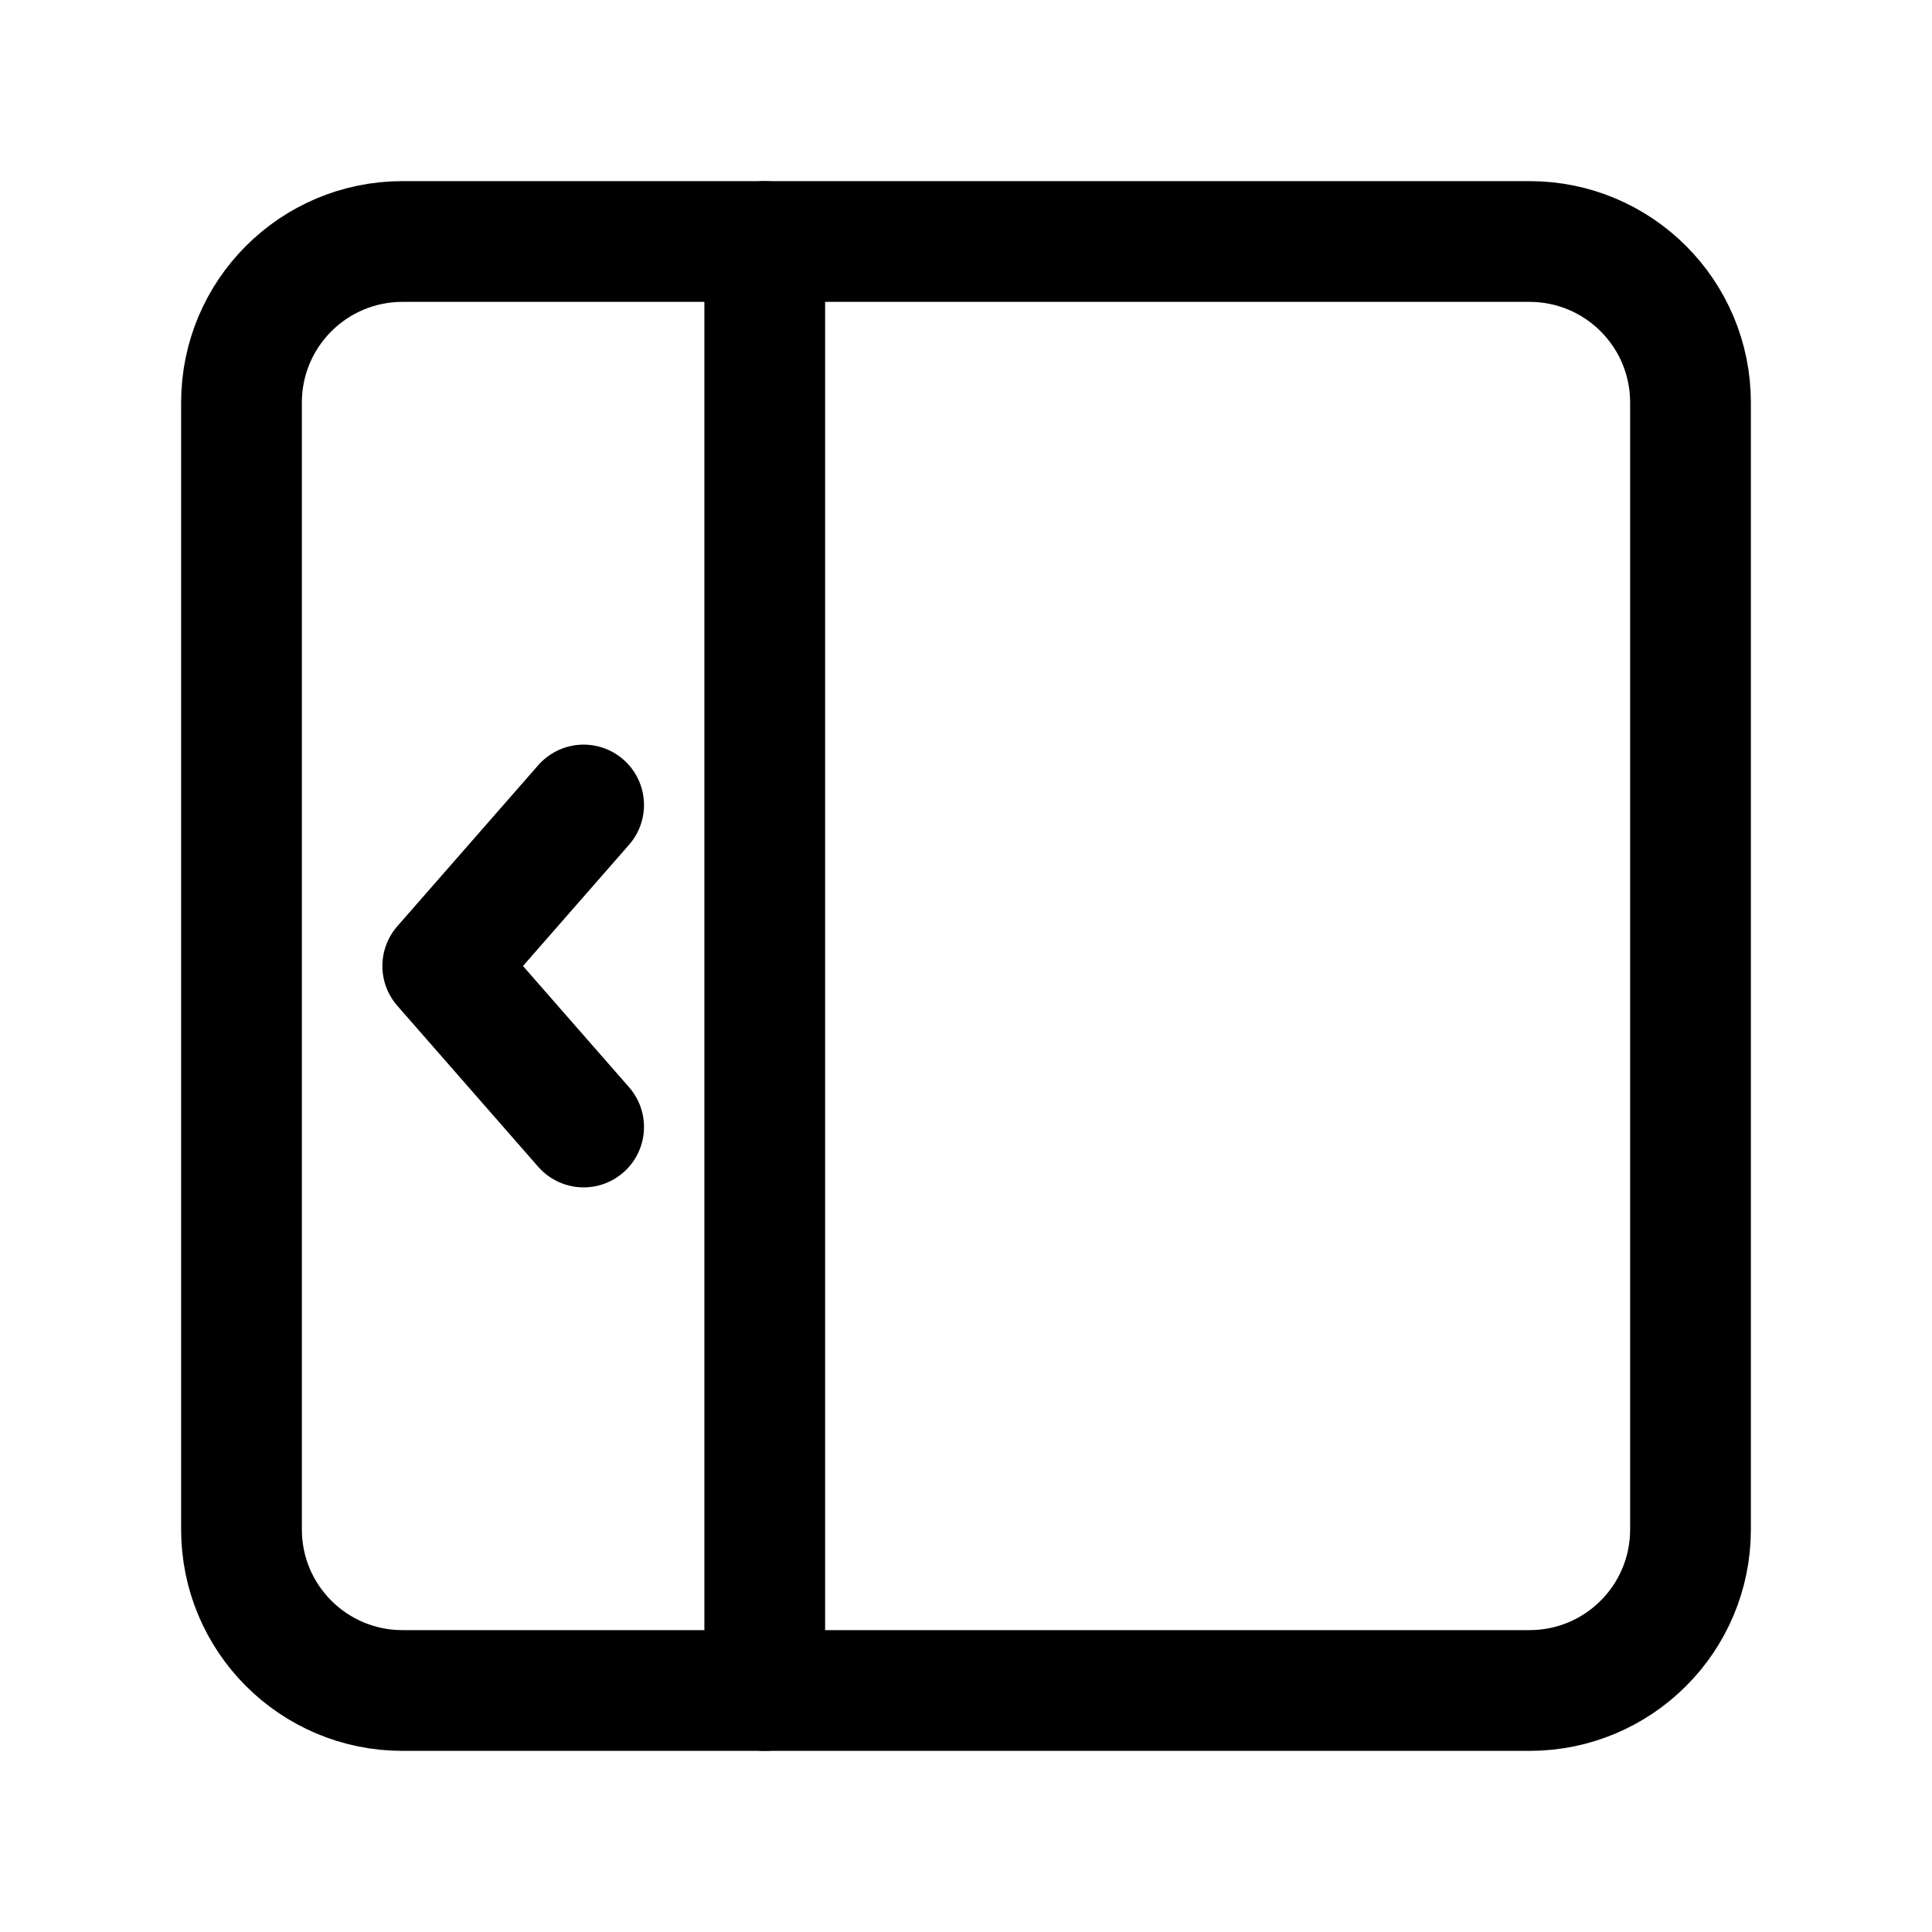
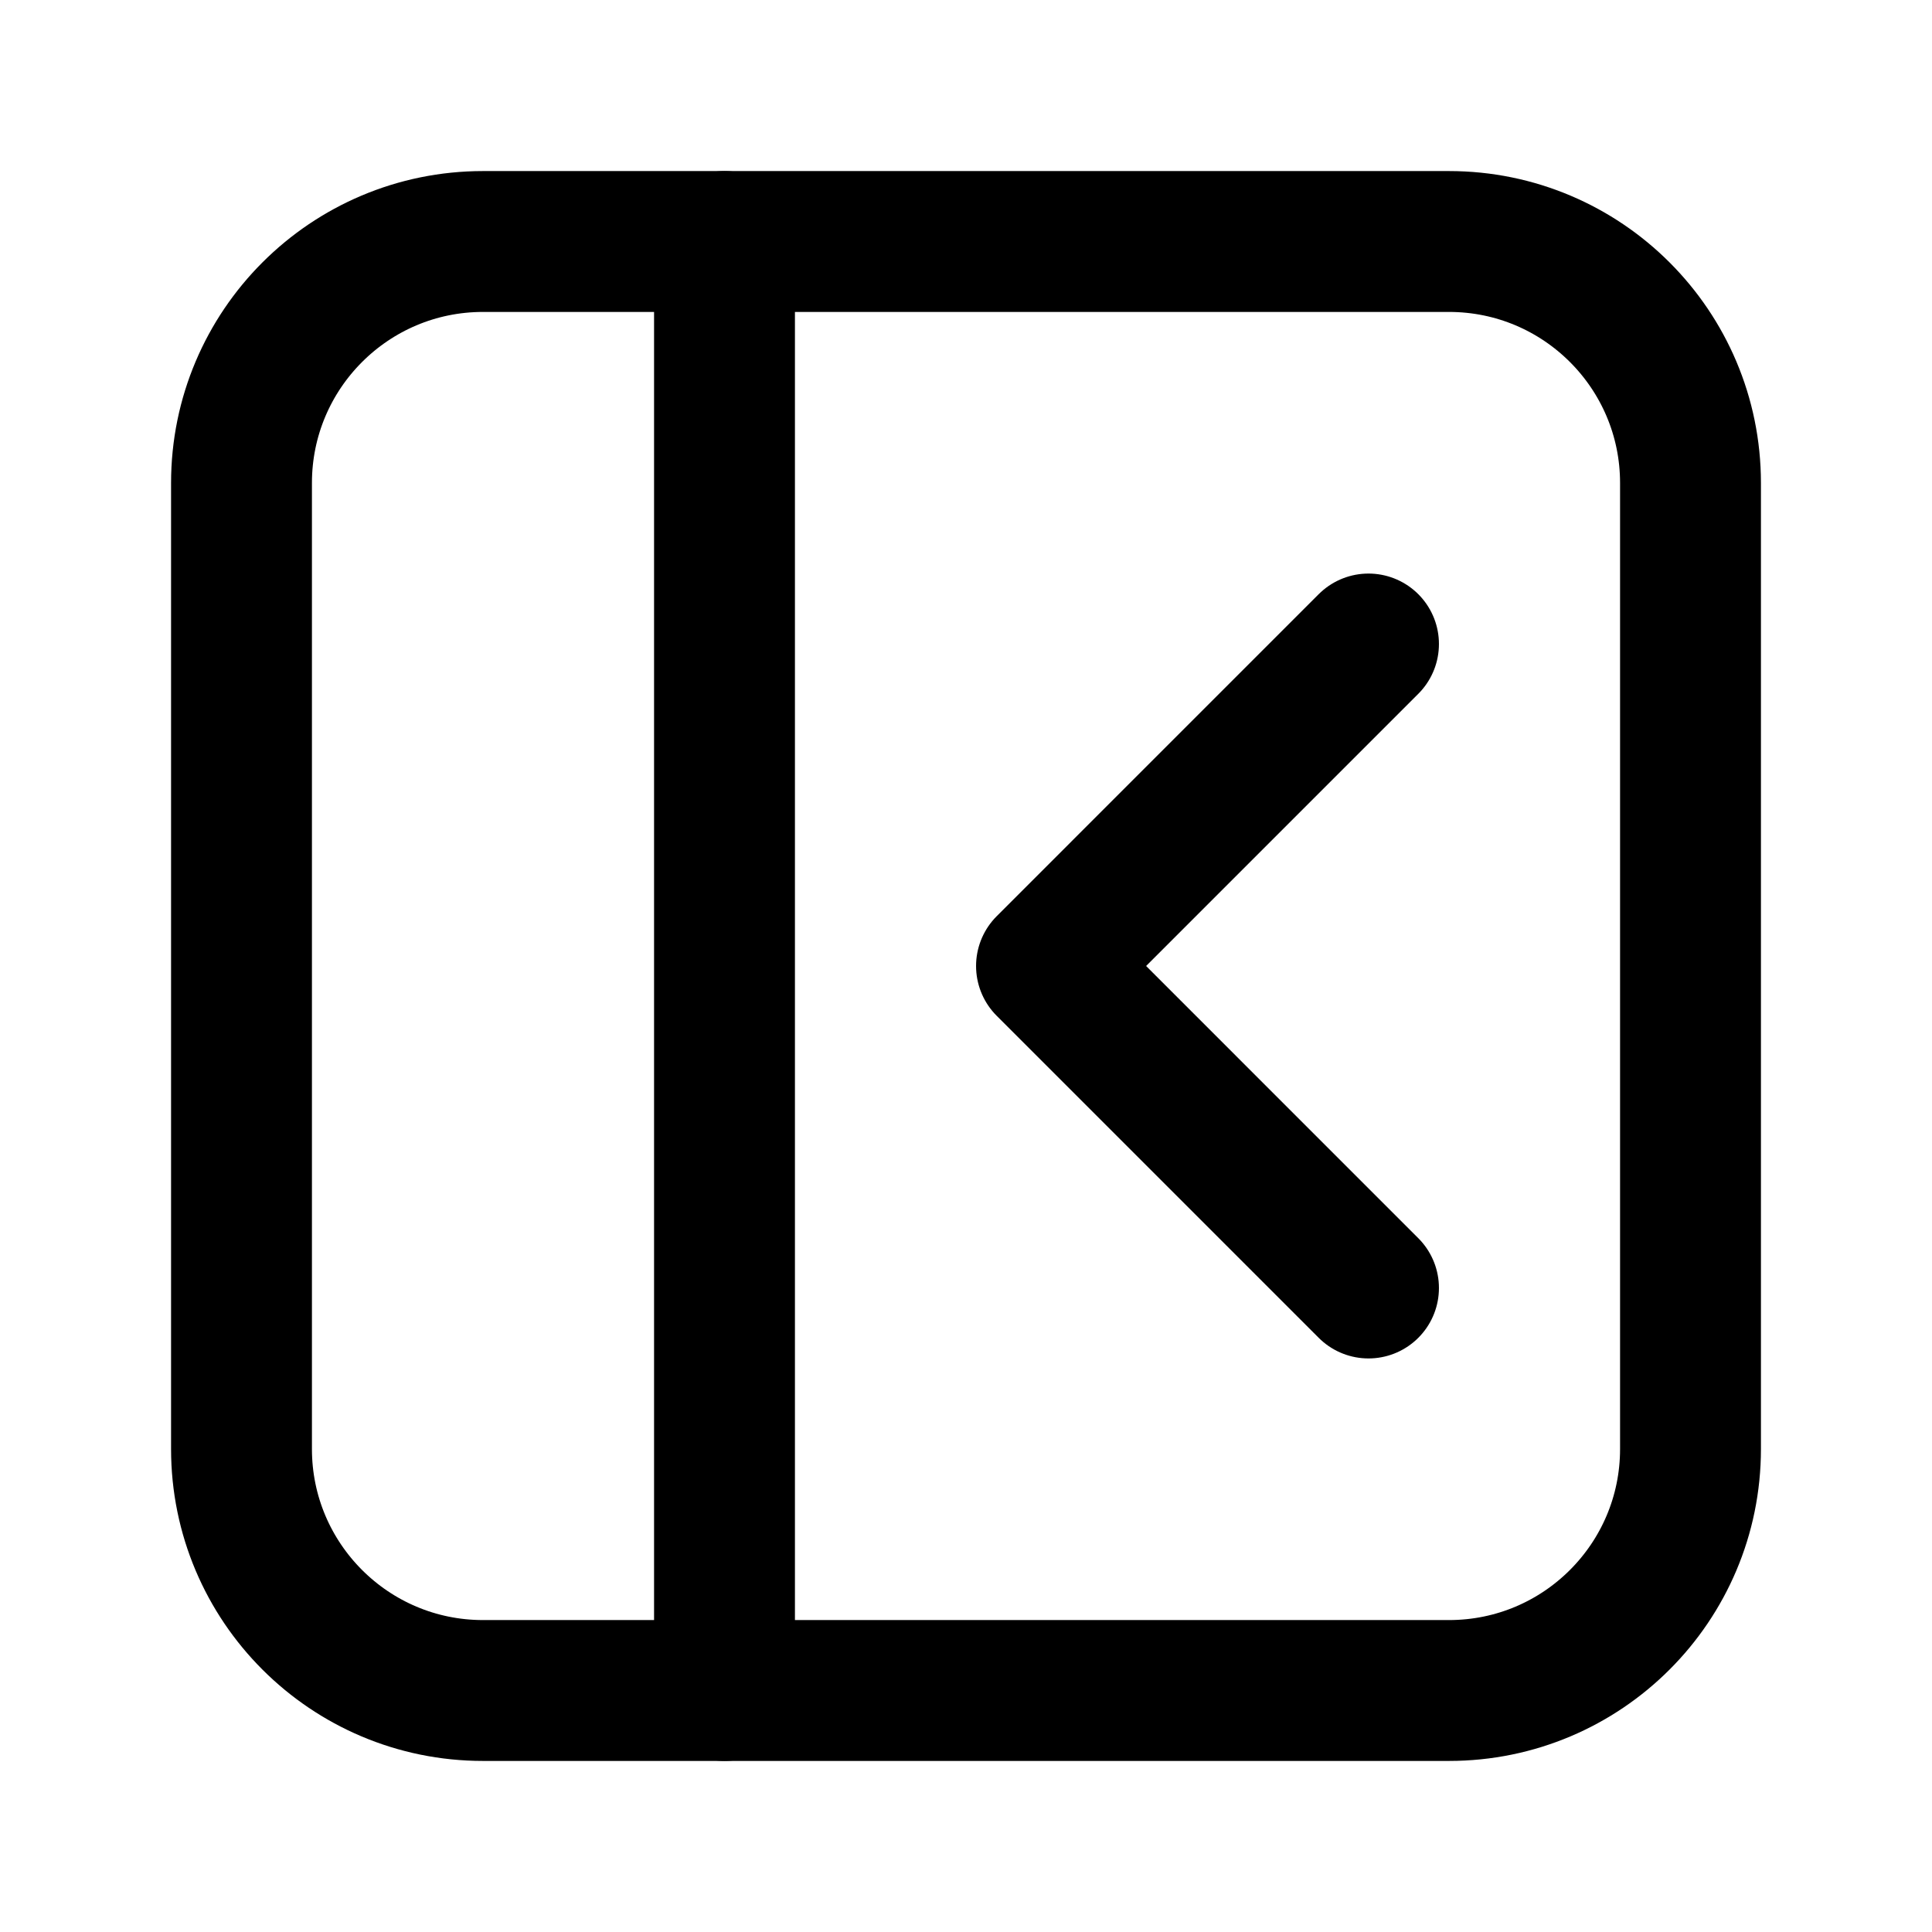
- <svg xmlns="http://www.w3.org/2000/svg" width="24" stroke-width="1.5" height="24" viewBox="0 0 24 24" fill="none">
-   <path d="M19 21L5 21C3.895 21 3 20.105 3 19L3 5C3 3.895 3.895 3 5 3L19 3C20.105 3 21 3.895 21 5L21 19C21 20.105 20.105 21 19 21Z" stroke="currentColor" stroke-linecap="round" stroke-linejoin="round" />
-   <path d="M7.25 10L5.5 12L7.25 14" stroke="currentColor" stroke-linecap="round" stroke-linejoin="round" />
-   <path d="M9.5 21V3" stroke="currentColor" stroke-linecap="round" stroke-linejoin="round" />
+ <svg xmlns="http://www.w3.org/2000/svg" width="24" height="24" viewBox="0 0 24 24" fill="none" stroke="currentColor" stroke-width="1.75" stroke-linecap="round" stroke-linejoin="round">
+   <rect x="3" y="3" width="18" height="18" rx="3" />
+   <path d="M9 3v18m8-13-4 4 4 4" />
</svg>
